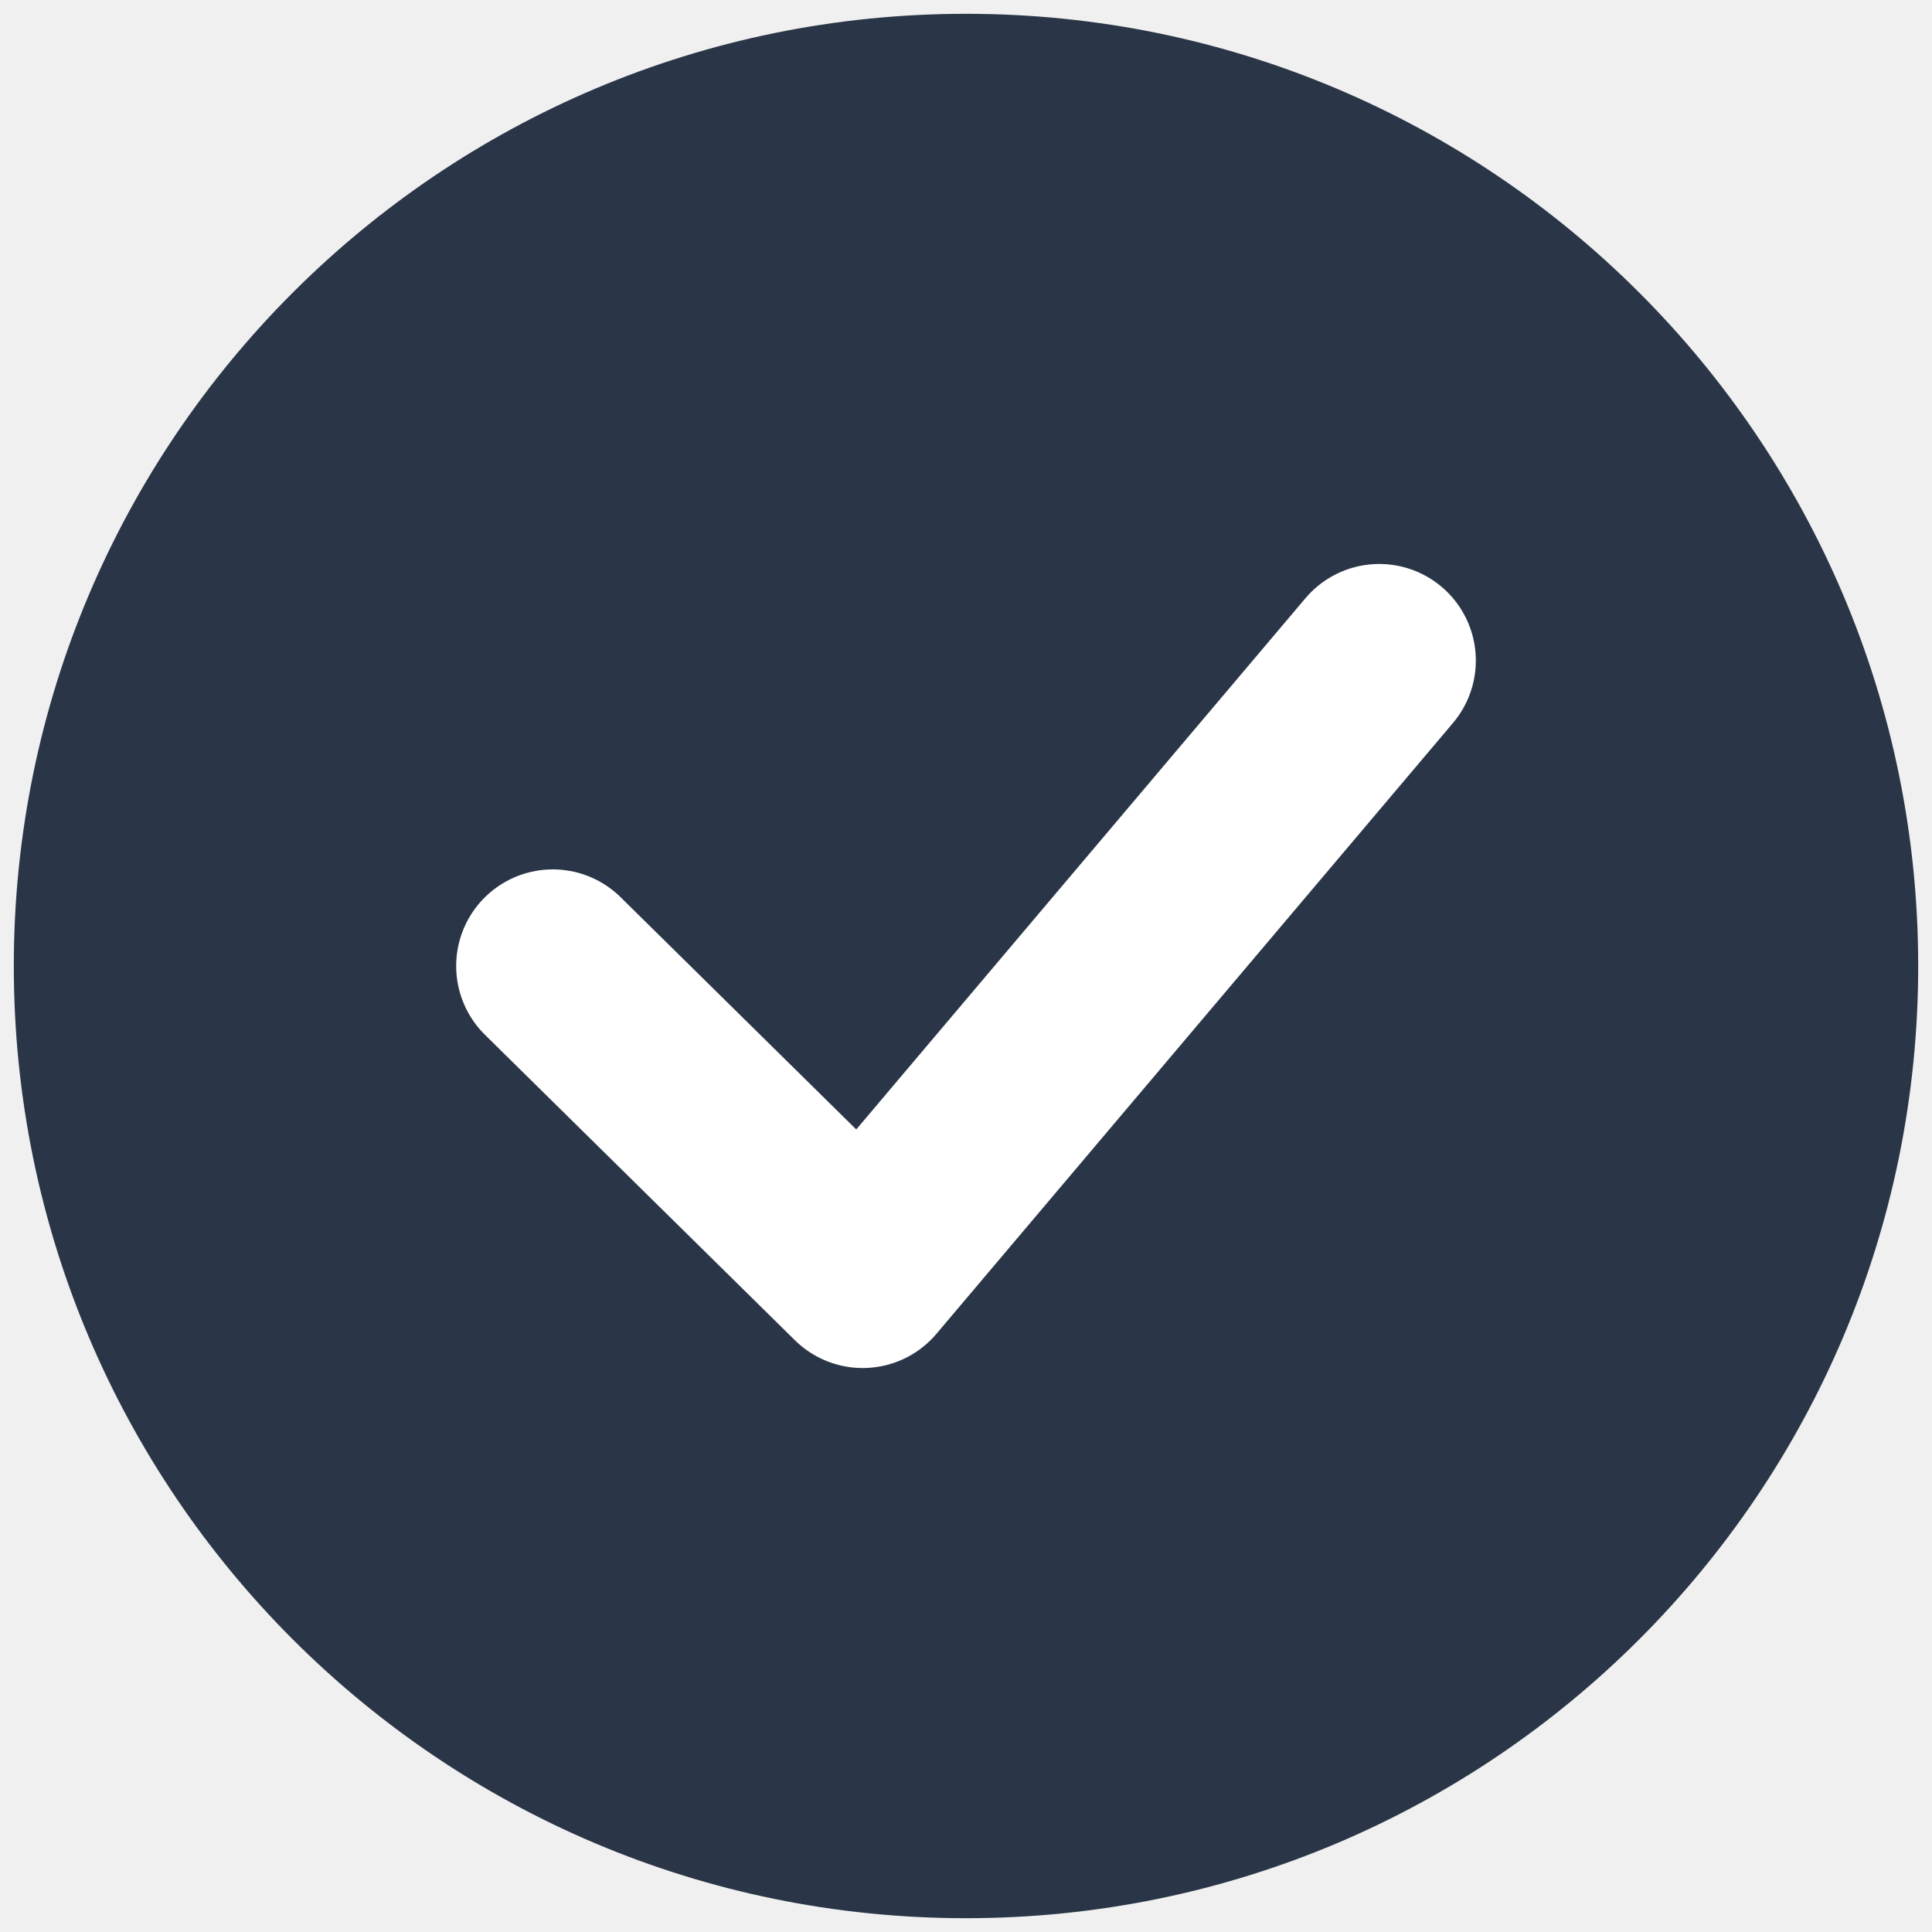
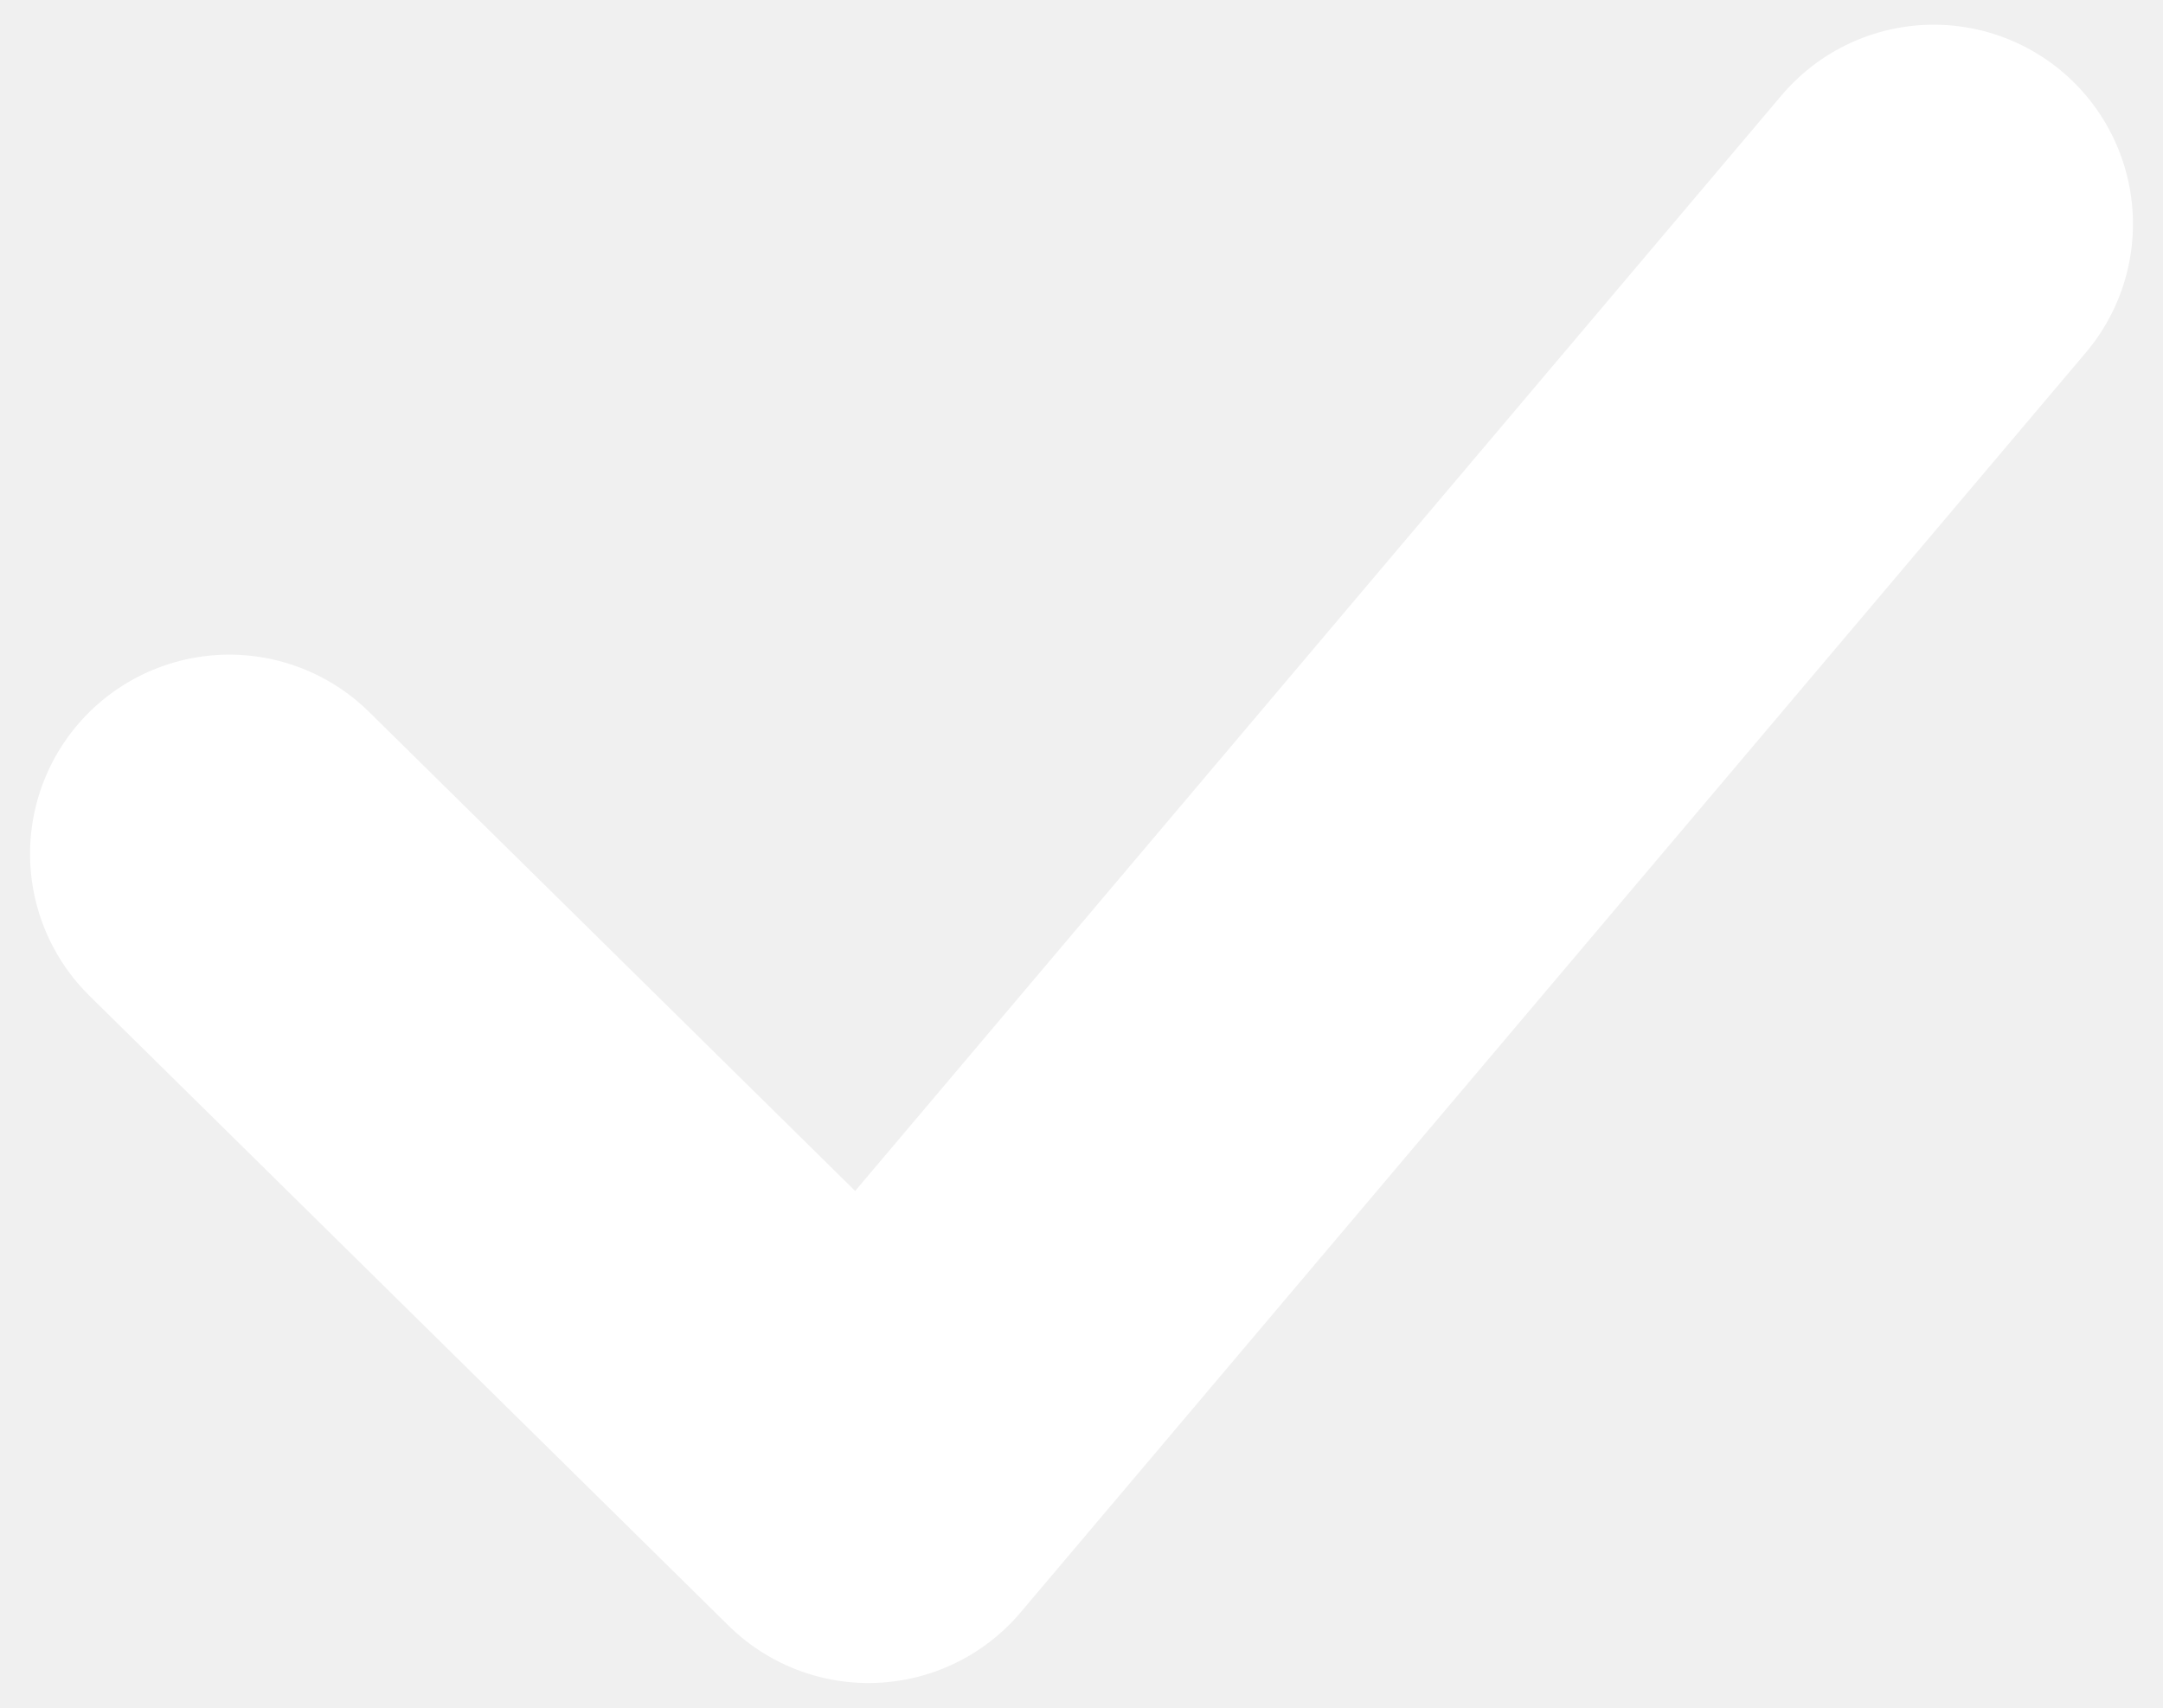
- <svg xmlns="http://www.w3.org/2000/svg" width="70" height="70" viewBox="0 0 70 70" fill="none">
-   <circle cx="35" cy="35" r="34.5" fill="#2A3647" />
-   <path d="M20.028 35L31.257 46.066L49.972 23.934" stroke="white" stroke-width="7" stroke-linecap="round" stroke-linejoin="round" />
+ <svg xmlns="http://www.w3.org/2000/svg" width="38" height="30" viewBox="0 0 38 30" fill="none">
+   <path d="M4.028 15L15.257 26.066L33.972 3.934" stroke="white" stroke-width="7" stroke-linecap="round" stroke-linejoin="round" />
</svg>
